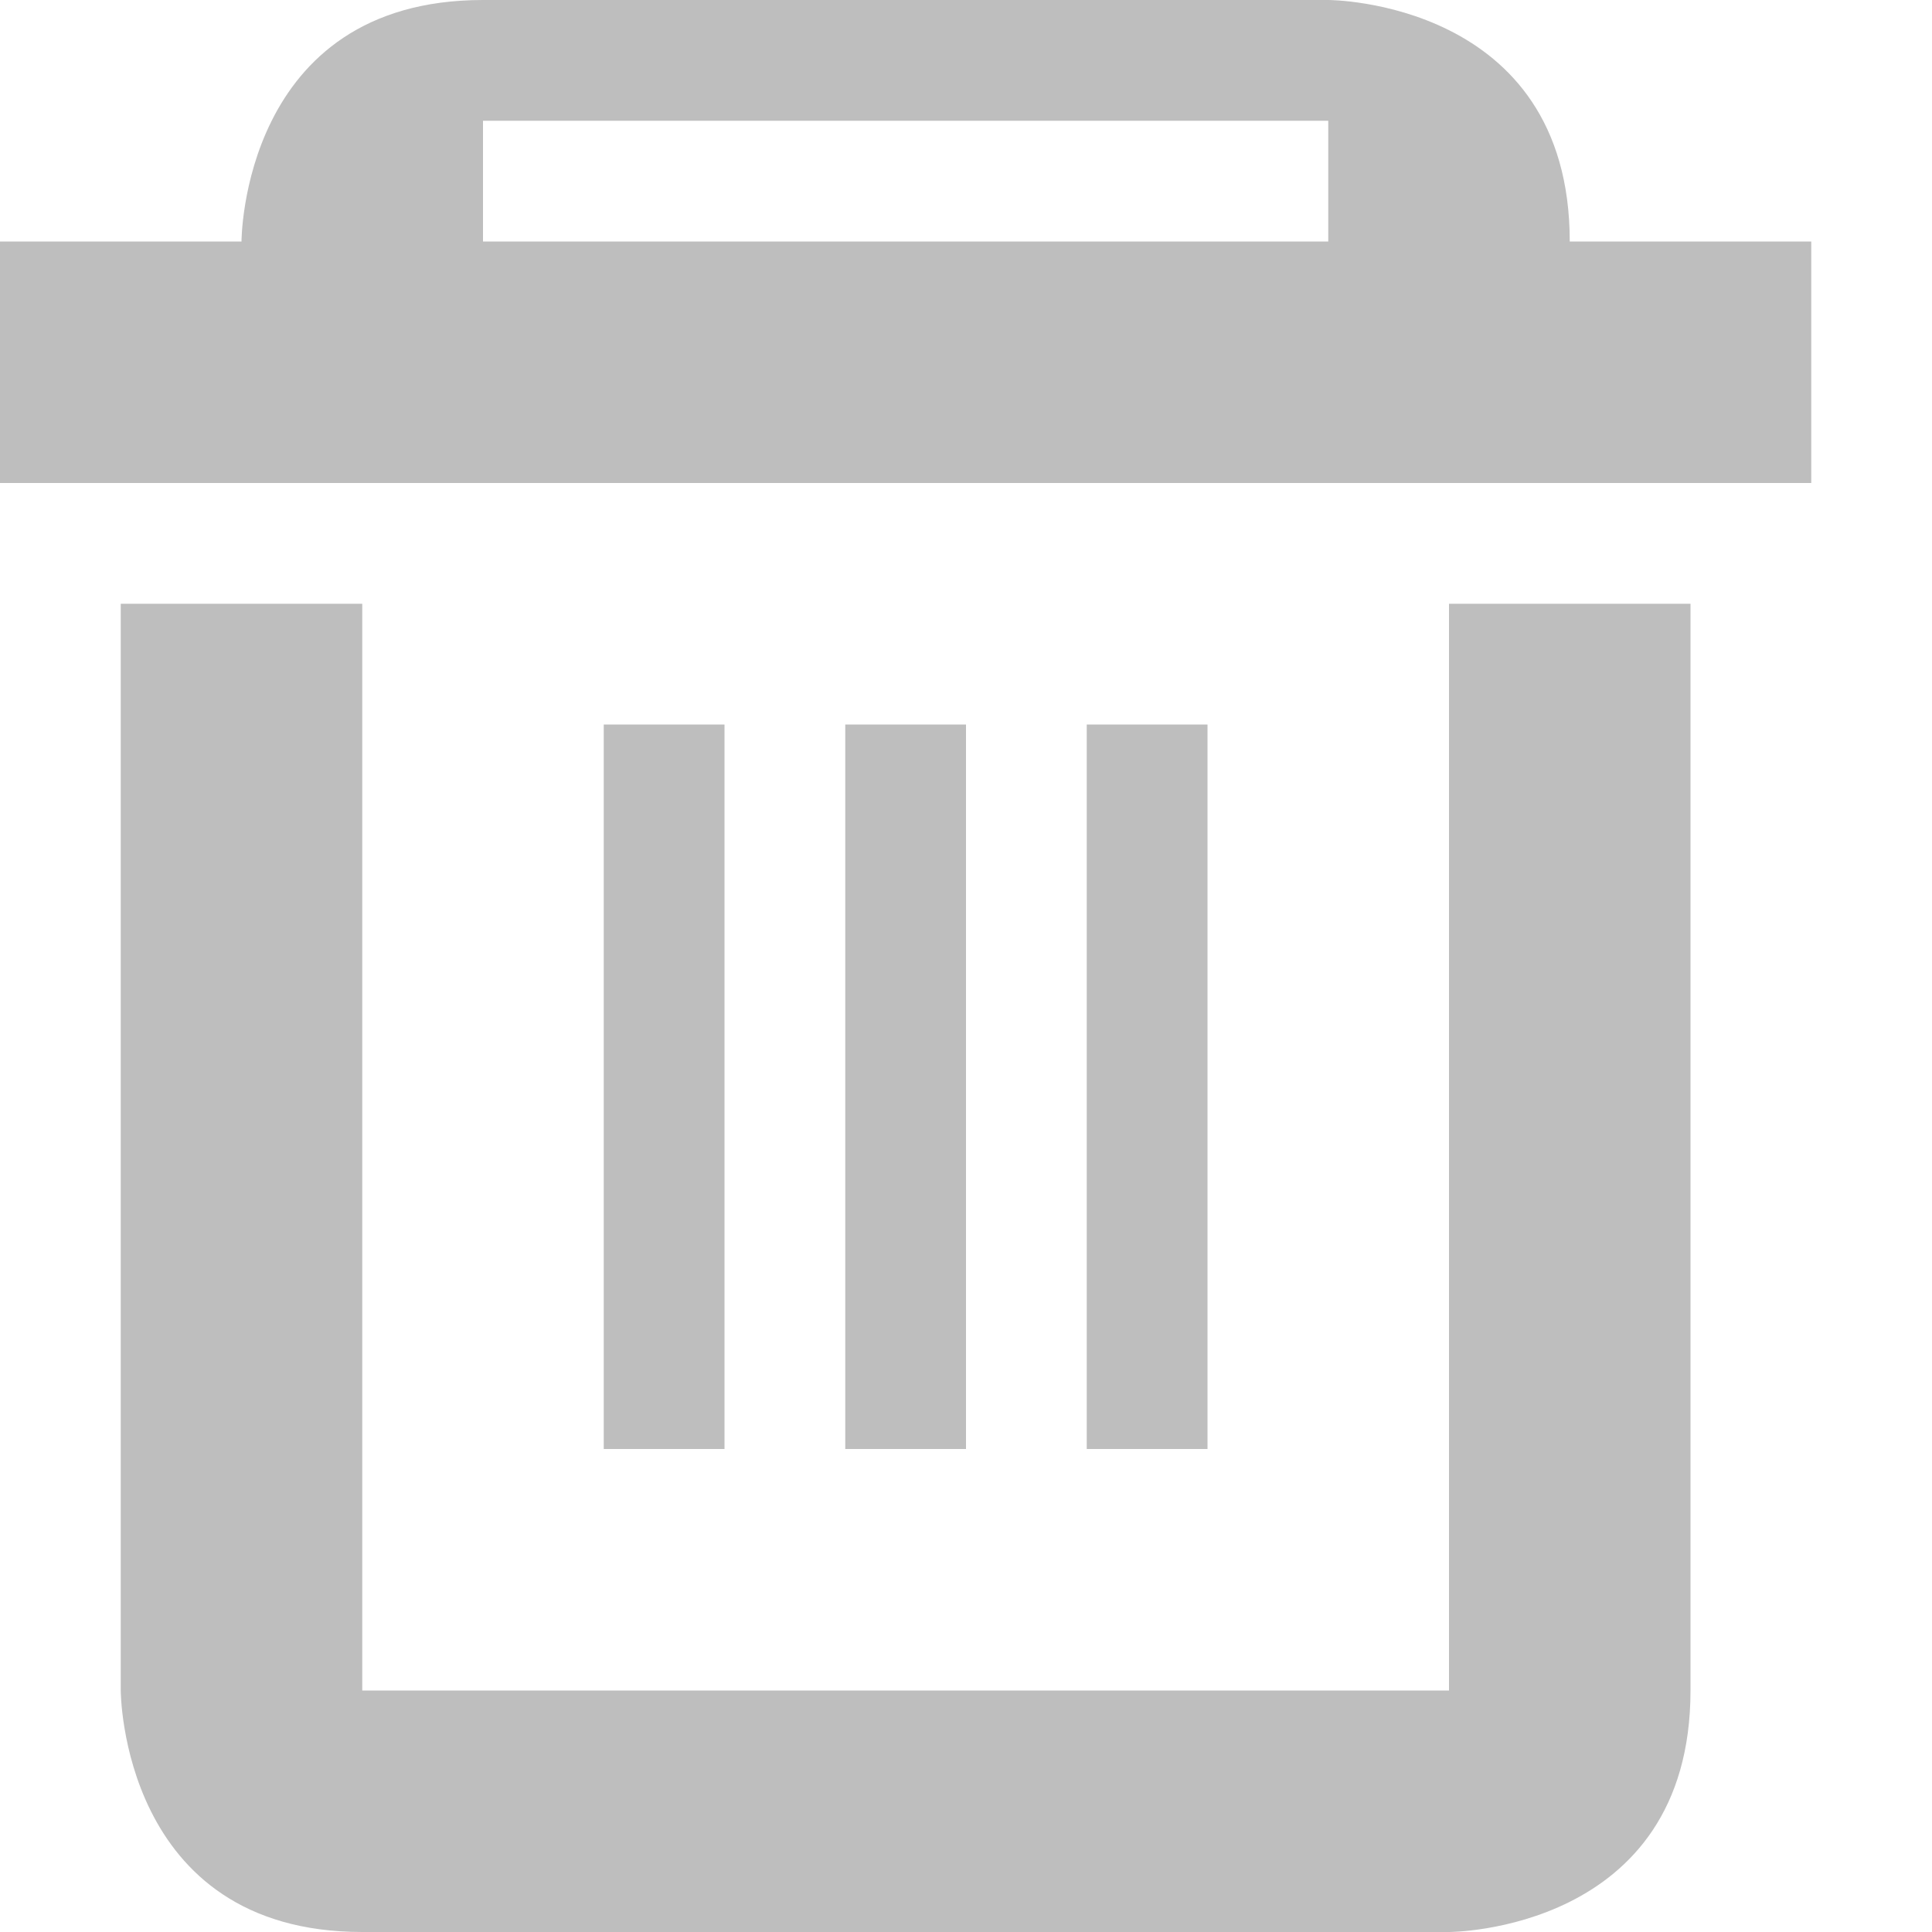
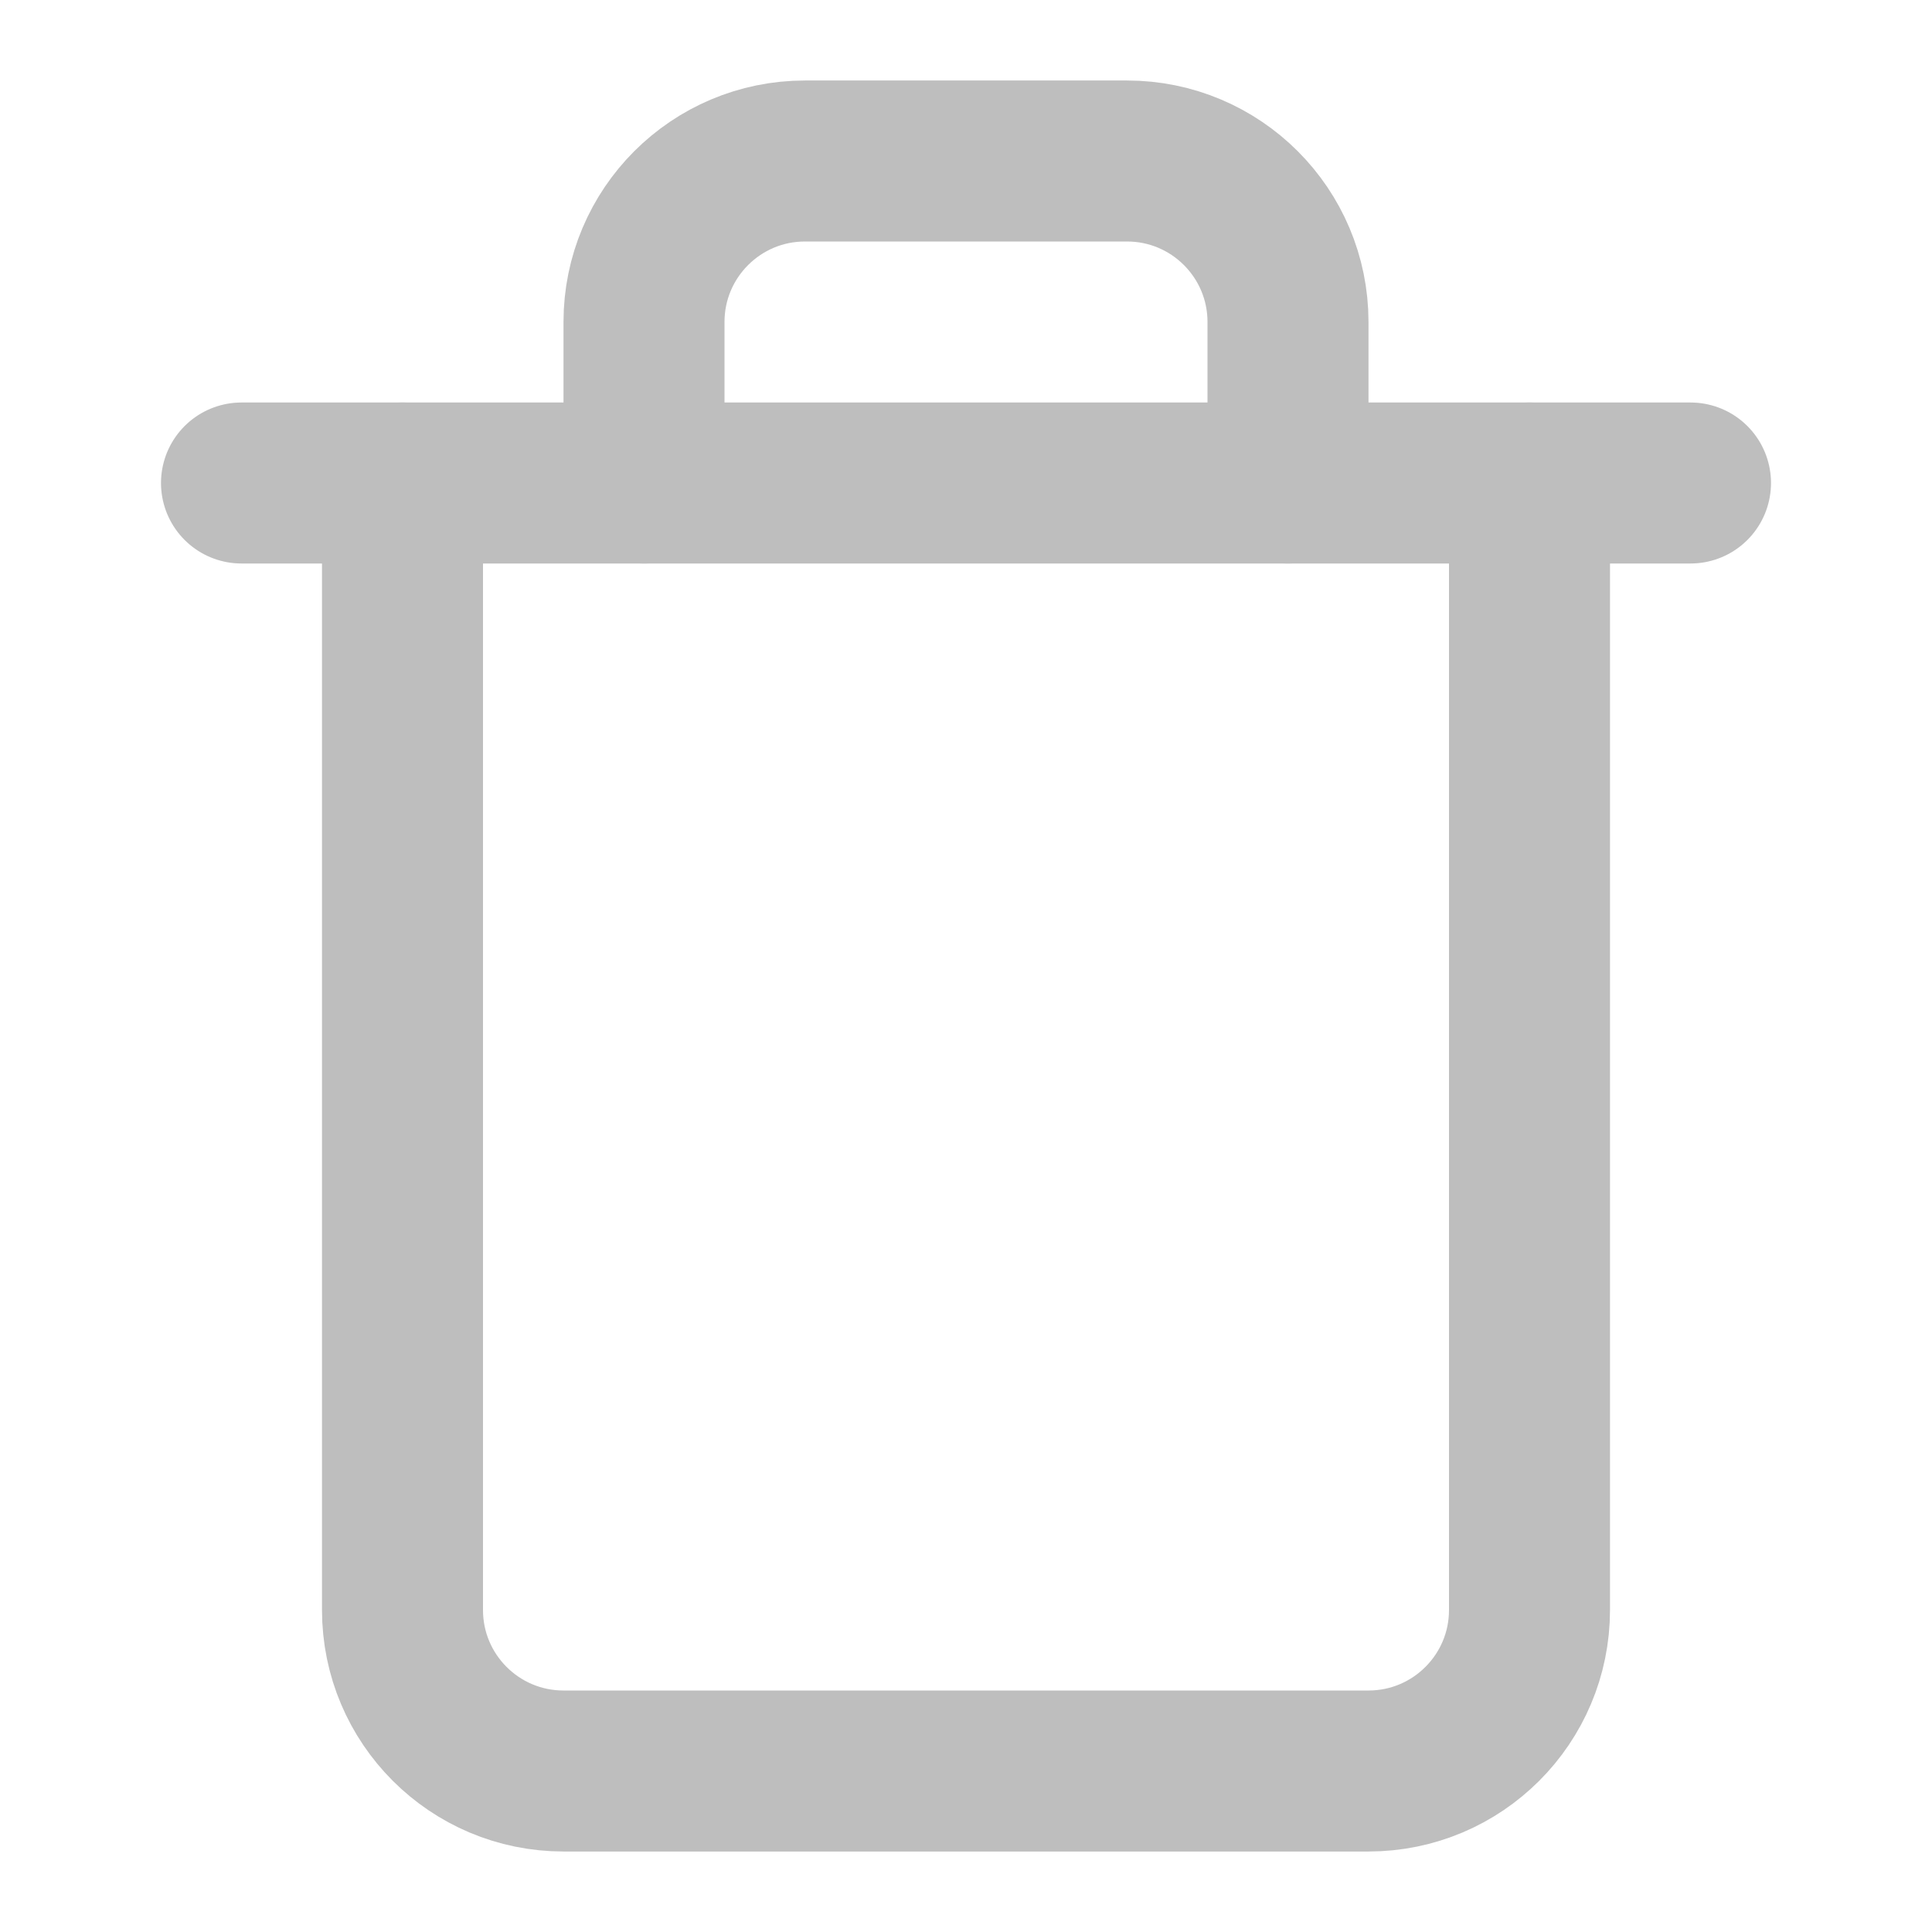
- <svg xmlns="http://www.w3.org/2000/svg" id="svg7384" width="16" height="16" version="1.1">
-   <g id="layer13" transform="translate(-481 -175)">
-     <path id="path3799" d="m484 180v9h9v-9h2v9c0 2-2 2-2 2h-9c-2 0-2-2-2-2v-9zm4 1h1v6h-1zm2 0h1v6h-1zm-4 0h1v6h-1zm-1-6c-2 0-2 2-2 2h-2v2h15v-2h-2c0-2-2-2-2-2h-7zm0 1h7v1h-7v-1z" style="fill:#bebebe" />
-   </g>
+ <svg xmlns="http://www.w3.org/2000/svg" width="24" height="24" viewBox="0 0 24 24" fill="none" stroke="#bebebe" stroke-width="2" stroke-linecap="round" stroke-linejoin="round" class="feather feather-trash">
+   <polyline points="3 6 5 6 21 6" />
+   <path d="M19 6v14a2 2 0 0 1-2 2H7a2 2 0 0 1-2-2V6m3 0V4a2 2 0 0 1 2-2h4a2 2 0 0 1 2 2v2" />
</svg>
